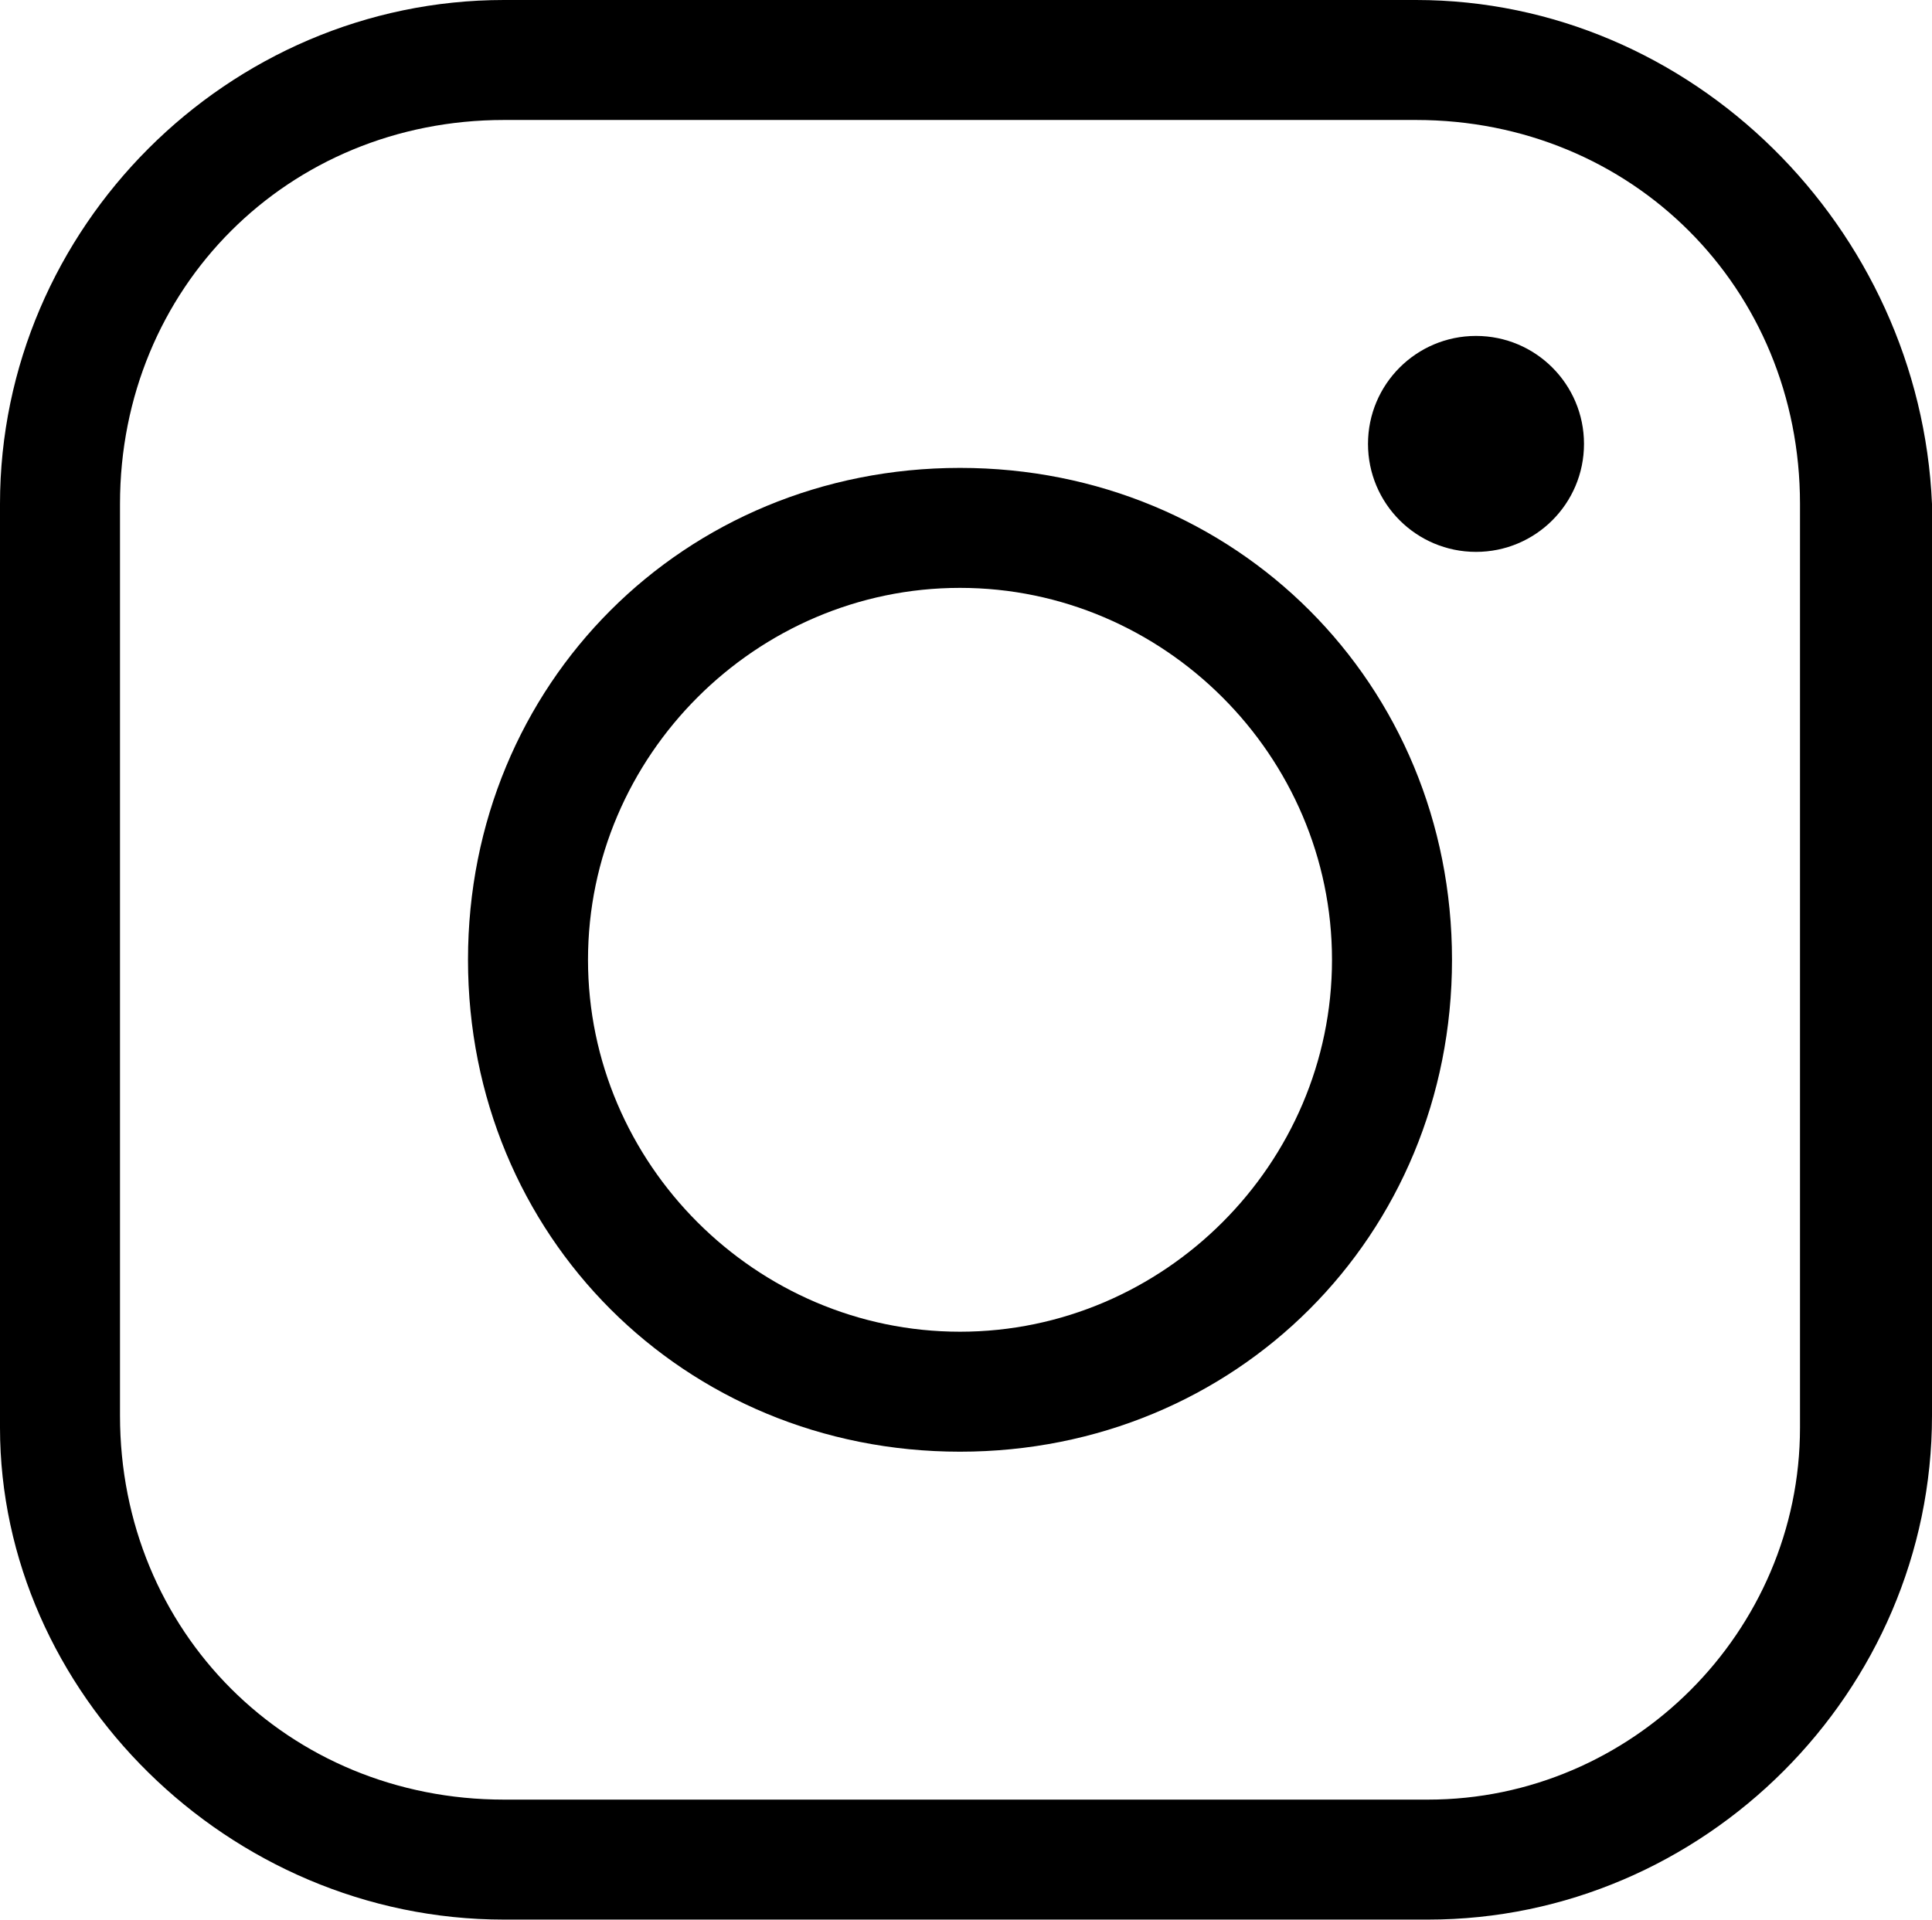
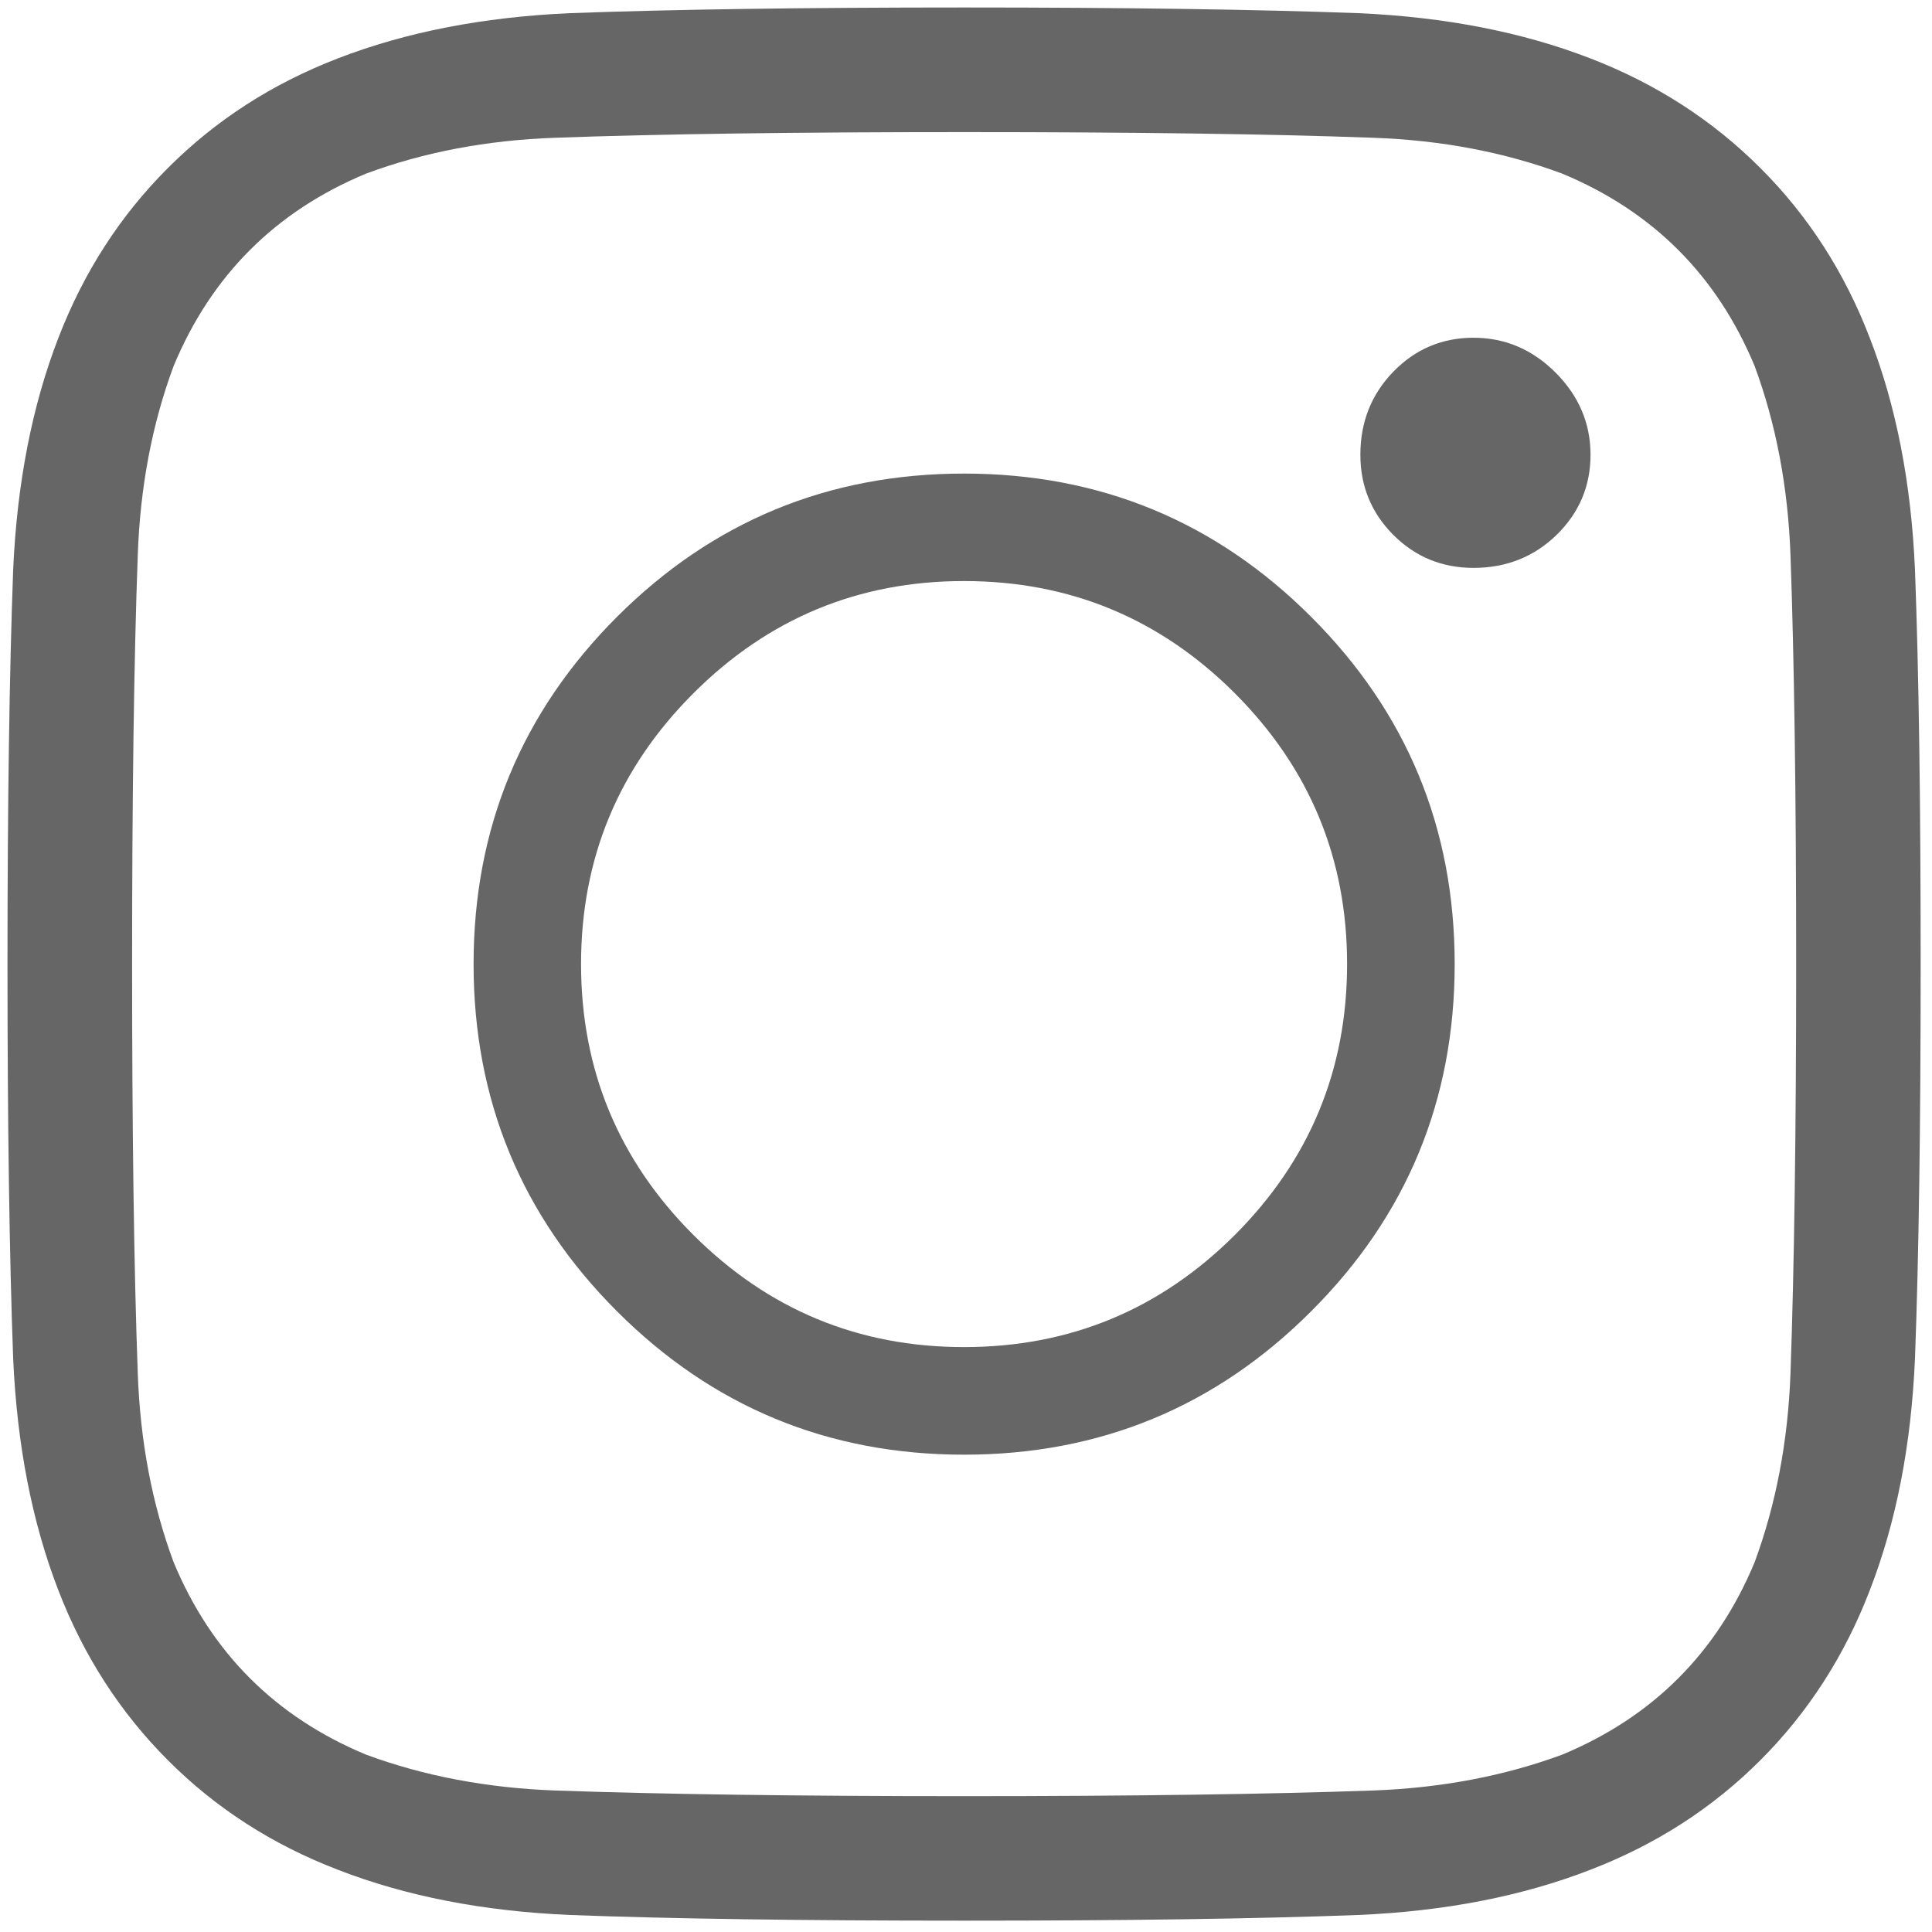
- <svg xmlns="http://www.w3.org/2000/svg" class="social__item" viewBox="0 0 16.1 16">
-   <path class="st0" d="M11.8 1C13.6 1 15 2.4 15 4.2v7.7c0 1.7-1.4 3.1-3.1 3.1H4.2C2.4 15 1 13.6 1 11.8V4.2C1 2.4 2.4 1 4.2 1h7.6m0-1H4.2C1.9 0 0 1.9 0 4.2v7.7C0 14.1 1.9 16 4.2 16h7.7c2.3 0 4.2-1.9 4.2-4.2V4.2C16 1.9 14.1 0 11.8 0z" />
-   <path class="st0" d="M8 4.9c1.7 0 3.1 1.4 3.1 3.1S9.7 11.1 8 11.1 4.9 9.7 4.9 8 6.3 4.9 8 4.9m0-1C5.7 3.9 3.9 5.7 3.9 8s1.8 4.1 4.1 4.1 4.1-1.8 4.1-4.1S10.3 3.9 8 3.9z" />
-   <circle class="st0" cx="12.3" cy="3.7" r=".9" />
+ <svg xmlns="http://www.w3.org/2000/svg" width="16" height="16" viewBox="0 0 16 16" fill="none">
+   <path d="M7.984 0.062C9.318 0.062 10.406 0.078 11.25 0.109C11.969 0.141 12.609 0.266 13.172 0.484C13.713 0.693 14.182 0.995 14.578 1.391C14.974 1.786 15.276 2.255 15.484 2.797C15.703 3.359 15.828 4 15.859 4.719C15.891 5.562 15.906 6.651 15.906 7.984C15.906 9.318 15.891 10.406 15.859 11.25C15.828 11.969 15.703 12.609 15.484 13.172C15.276 13.713 14.974 14.182 14.578 14.578C14.182 14.974 13.713 15.276 13.172 15.484C12.609 15.703 11.969 15.828 11.25 15.859C10.406 15.891 9.318 15.906 7.984 15.906C6.651 15.906 5.562 15.891 4.719 15.859C4 15.828 3.359 15.703 2.797 15.484C2.255 15.276 1.786 14.974 1.391 14.578C0.995 14.182 0.693 13.713 0.484 13.172C0.266 12.609 0.141 11.969 0.109 11.25C0.078 10.406 0.062 9.318 0.062 7.984C0.062 6.651 0.078 5.562 0.109 4.719C0.141 4 0.266 3.359 0.484 2.797C0.693 2.255 0.995 1.786 1.391 1.391C1.786 0.995 2.255 0.693 2.797 0.484C3.359 0.266 4 0.141 4.719 0.109C5.562 0.078 6.651 0.062 7.984 0.062ZM7.984 1.094C6.599 1.094 5.469 1.109 4.594 1.141C4.031 1.161 3.51 1.26 3.031 1.438C2.281 1.75 1.75 2.281 1.438 3.031C1.26 3.51 1.161 4.031 1.141 4.594C1.109 5.469 1.094 6.599 1.094 7.984C1.094 9.37 1.109 10.5 1.141 11.375C1.161 11.938 1.26 12.458 1.438 12.938C1.75 13.688 2.281 14.219 3.031 14.531C3.51 14.708 4.031 14.807 4.594 14.828C5.469 14.859 6.599 14.875 7.984 14.875C9.37 14.875 10.5 14.859 11.375 14.828C11.938 14.807 12.458 14.708 12.938 14.531C13.688 14.219 14.219 13.688 14.531 12.938C14.708 12.458 14.807 11.938 14.828 11.375C14.859 10.5 14.875 9.37 14.875 7.984C14.875 6.599 14.859 5.469 14.828 4.594C14.807 4.031 14.708 3.51 14.531 3.031C14.219 2.281 13.688 1.75 12.938 1.438C12.458 1.26 11.938 1.161 11.375 1.141C10.5 1.109 9.37 1.094 7.984 1.094ZM7.984 11.156C8.859 11.156 9.607 10.846 10.227 10.227C10.846 9.607 11.156 8.859 11.156 7.984C11.156 7.109 10.846 6.362 10.227 5.742C9.607 5.122 8.859 4.812 7.984 4.812C7.109 4.812 6.362 5.122 5.742 5.742C5.122 6.362 4.812 7.109 4.812 7.984C4.812 8.859 5.122 9.607 5.742 10.227C6.362 10.846 7.109 11.156 7.984 11.156ZM7.984 3.922C9.109 3.922 10.068 4.318 10.859 5.109C11.651 5.901 12.047 6.859 12.047 7.984C12.047 9.109 11.651 10.068 10.859 10.859C10.068 11.651 9.109 12.047 7.984 12.047C6.859 12.047 5.901 11.651 5.109 10.859C4.318 10.068 3.922 9.109 3.922 7.984C3.922 6.859 4.318 5.901 5.109 5.109C5.901 4.318 6.859 3.922 7.984 3.922ZM13.172 3.766C13.172 4.026 13.078 4.247 12.891 4.43C12.703 4.612 12.474 4.703 12.203 4.703C11.943 4.703 11.721 4.612 11.539 4.43C11.357 4.247 11.266 4.026 11.266 3.766C11.266 3.495 11.357 3.266 11.539 3.078C11.721 2.891 11.943 2.797 12.203 2.797C12.463 2.797 12.69 2.893 12.883 3.086C13.075 3.279 13.172 3.505 13.172 3.766Z" fill="#666666" />
</svg>
